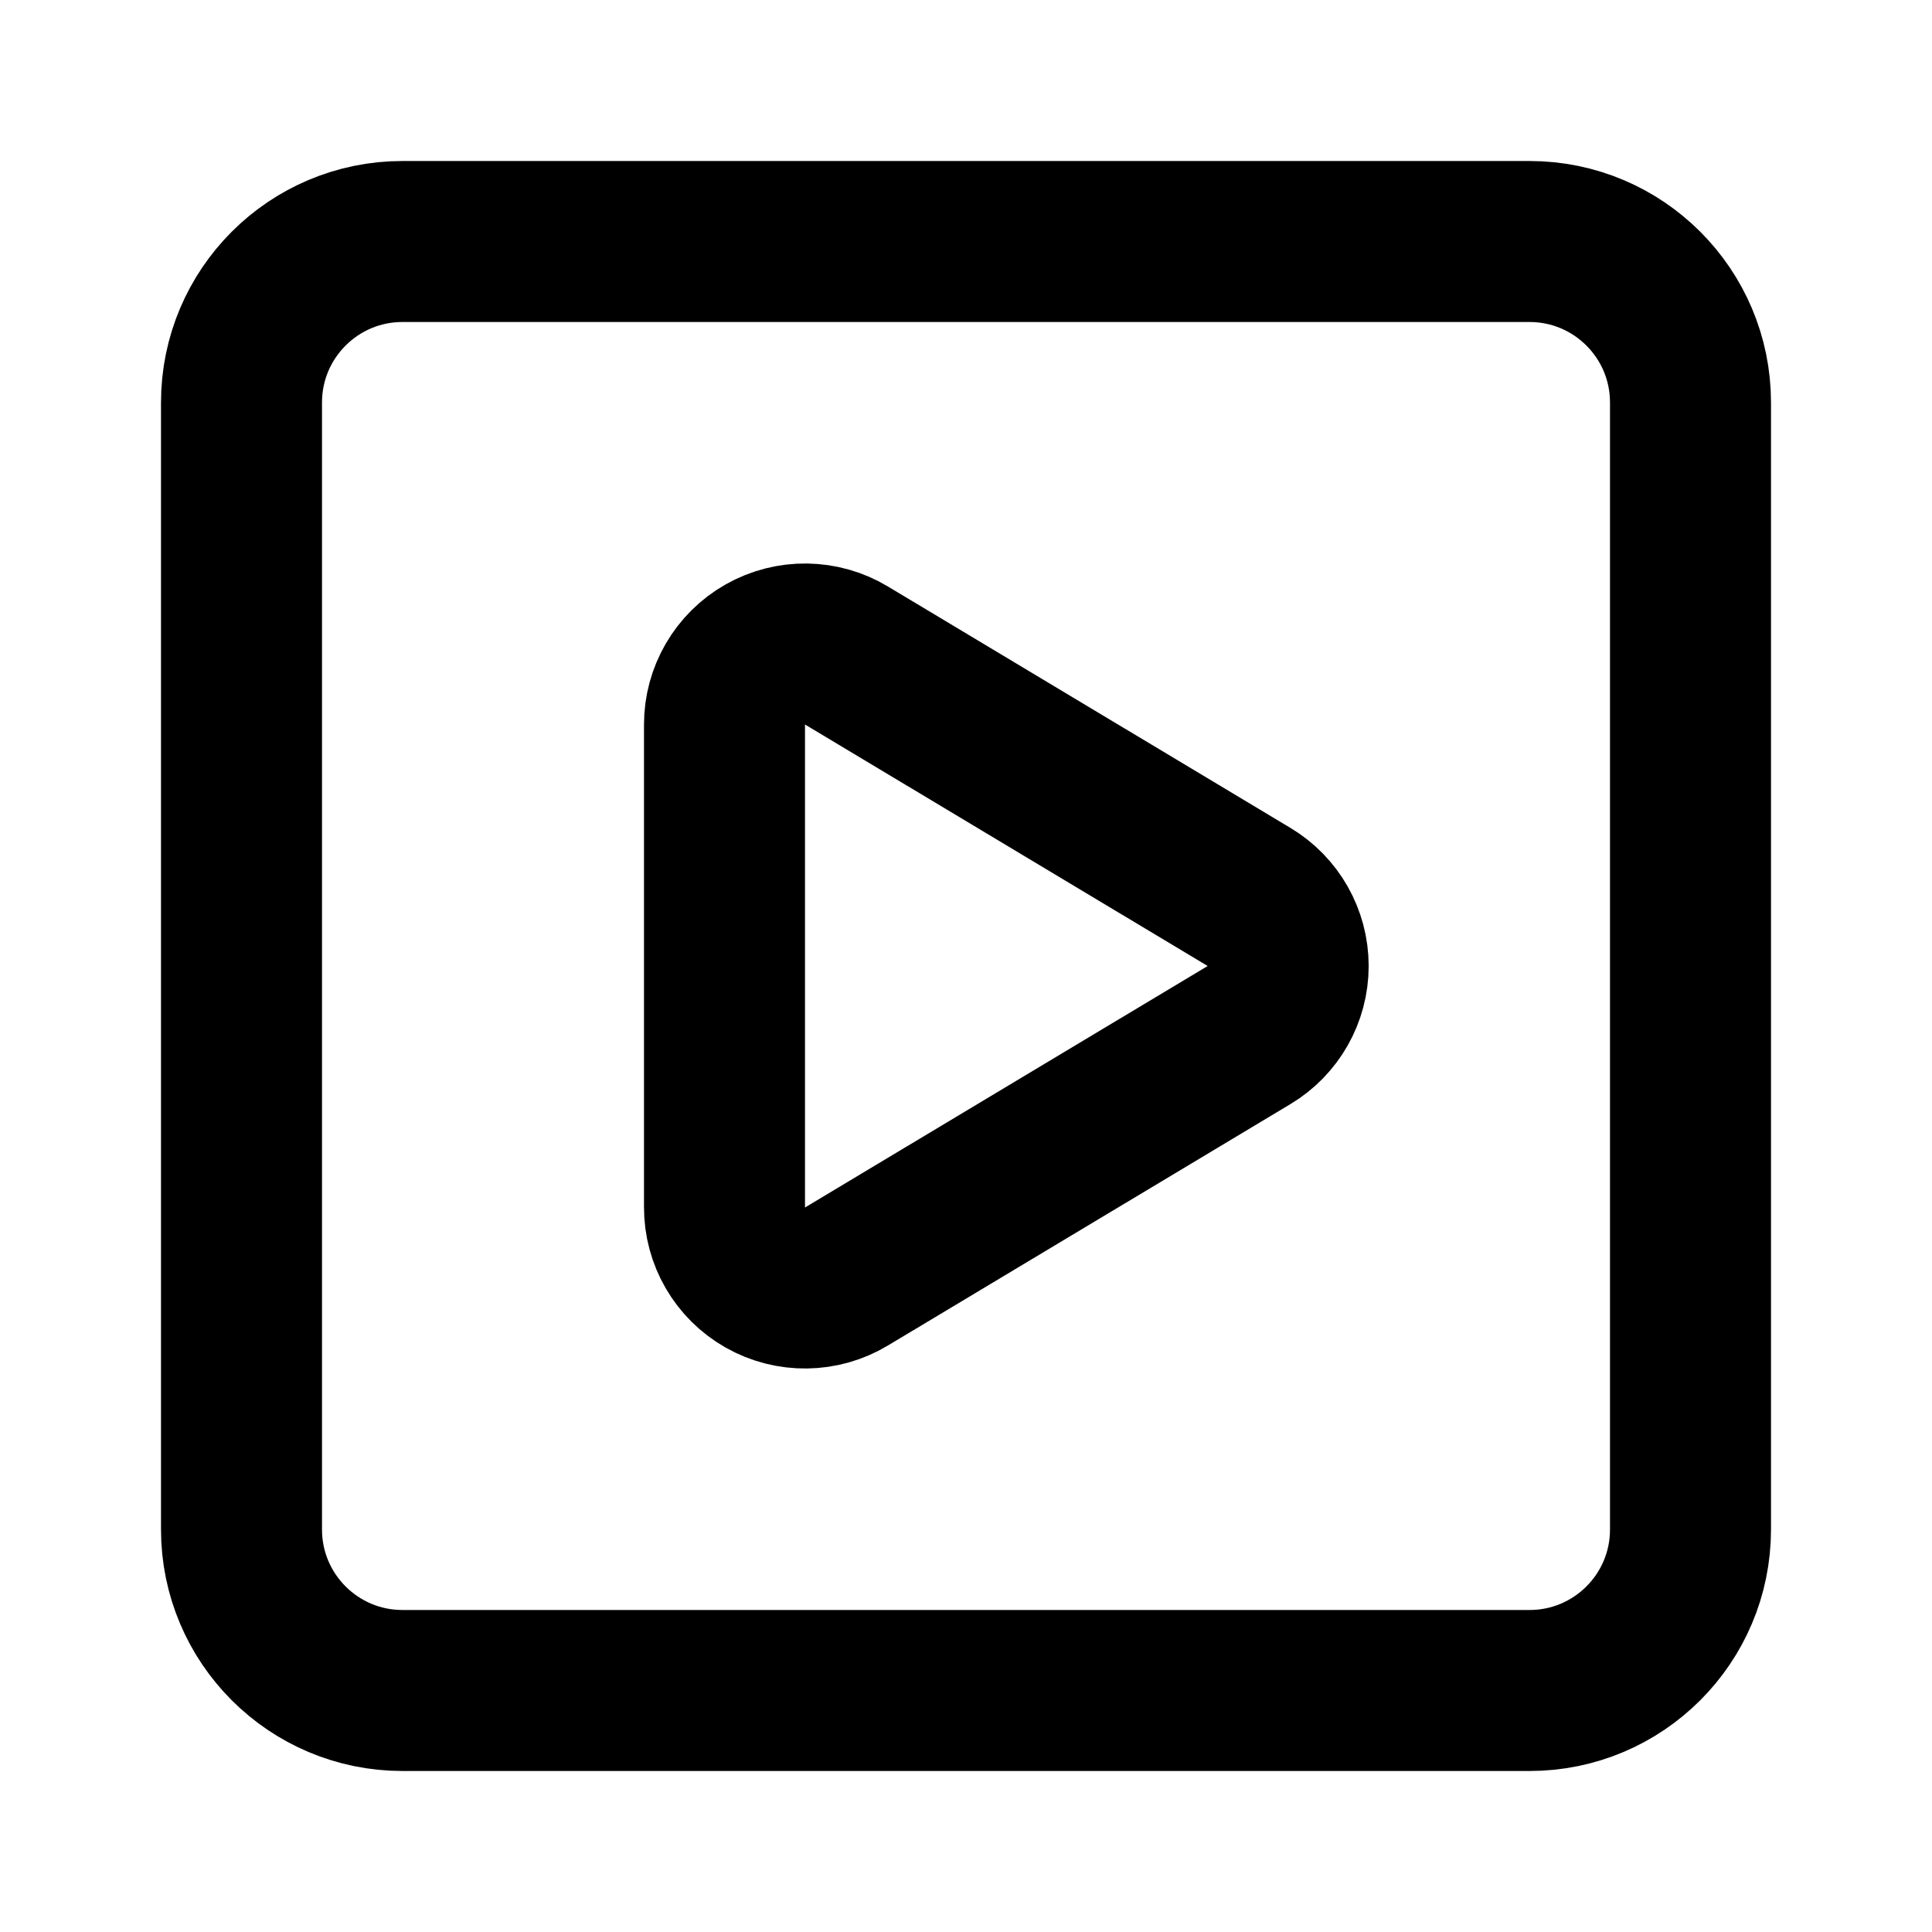
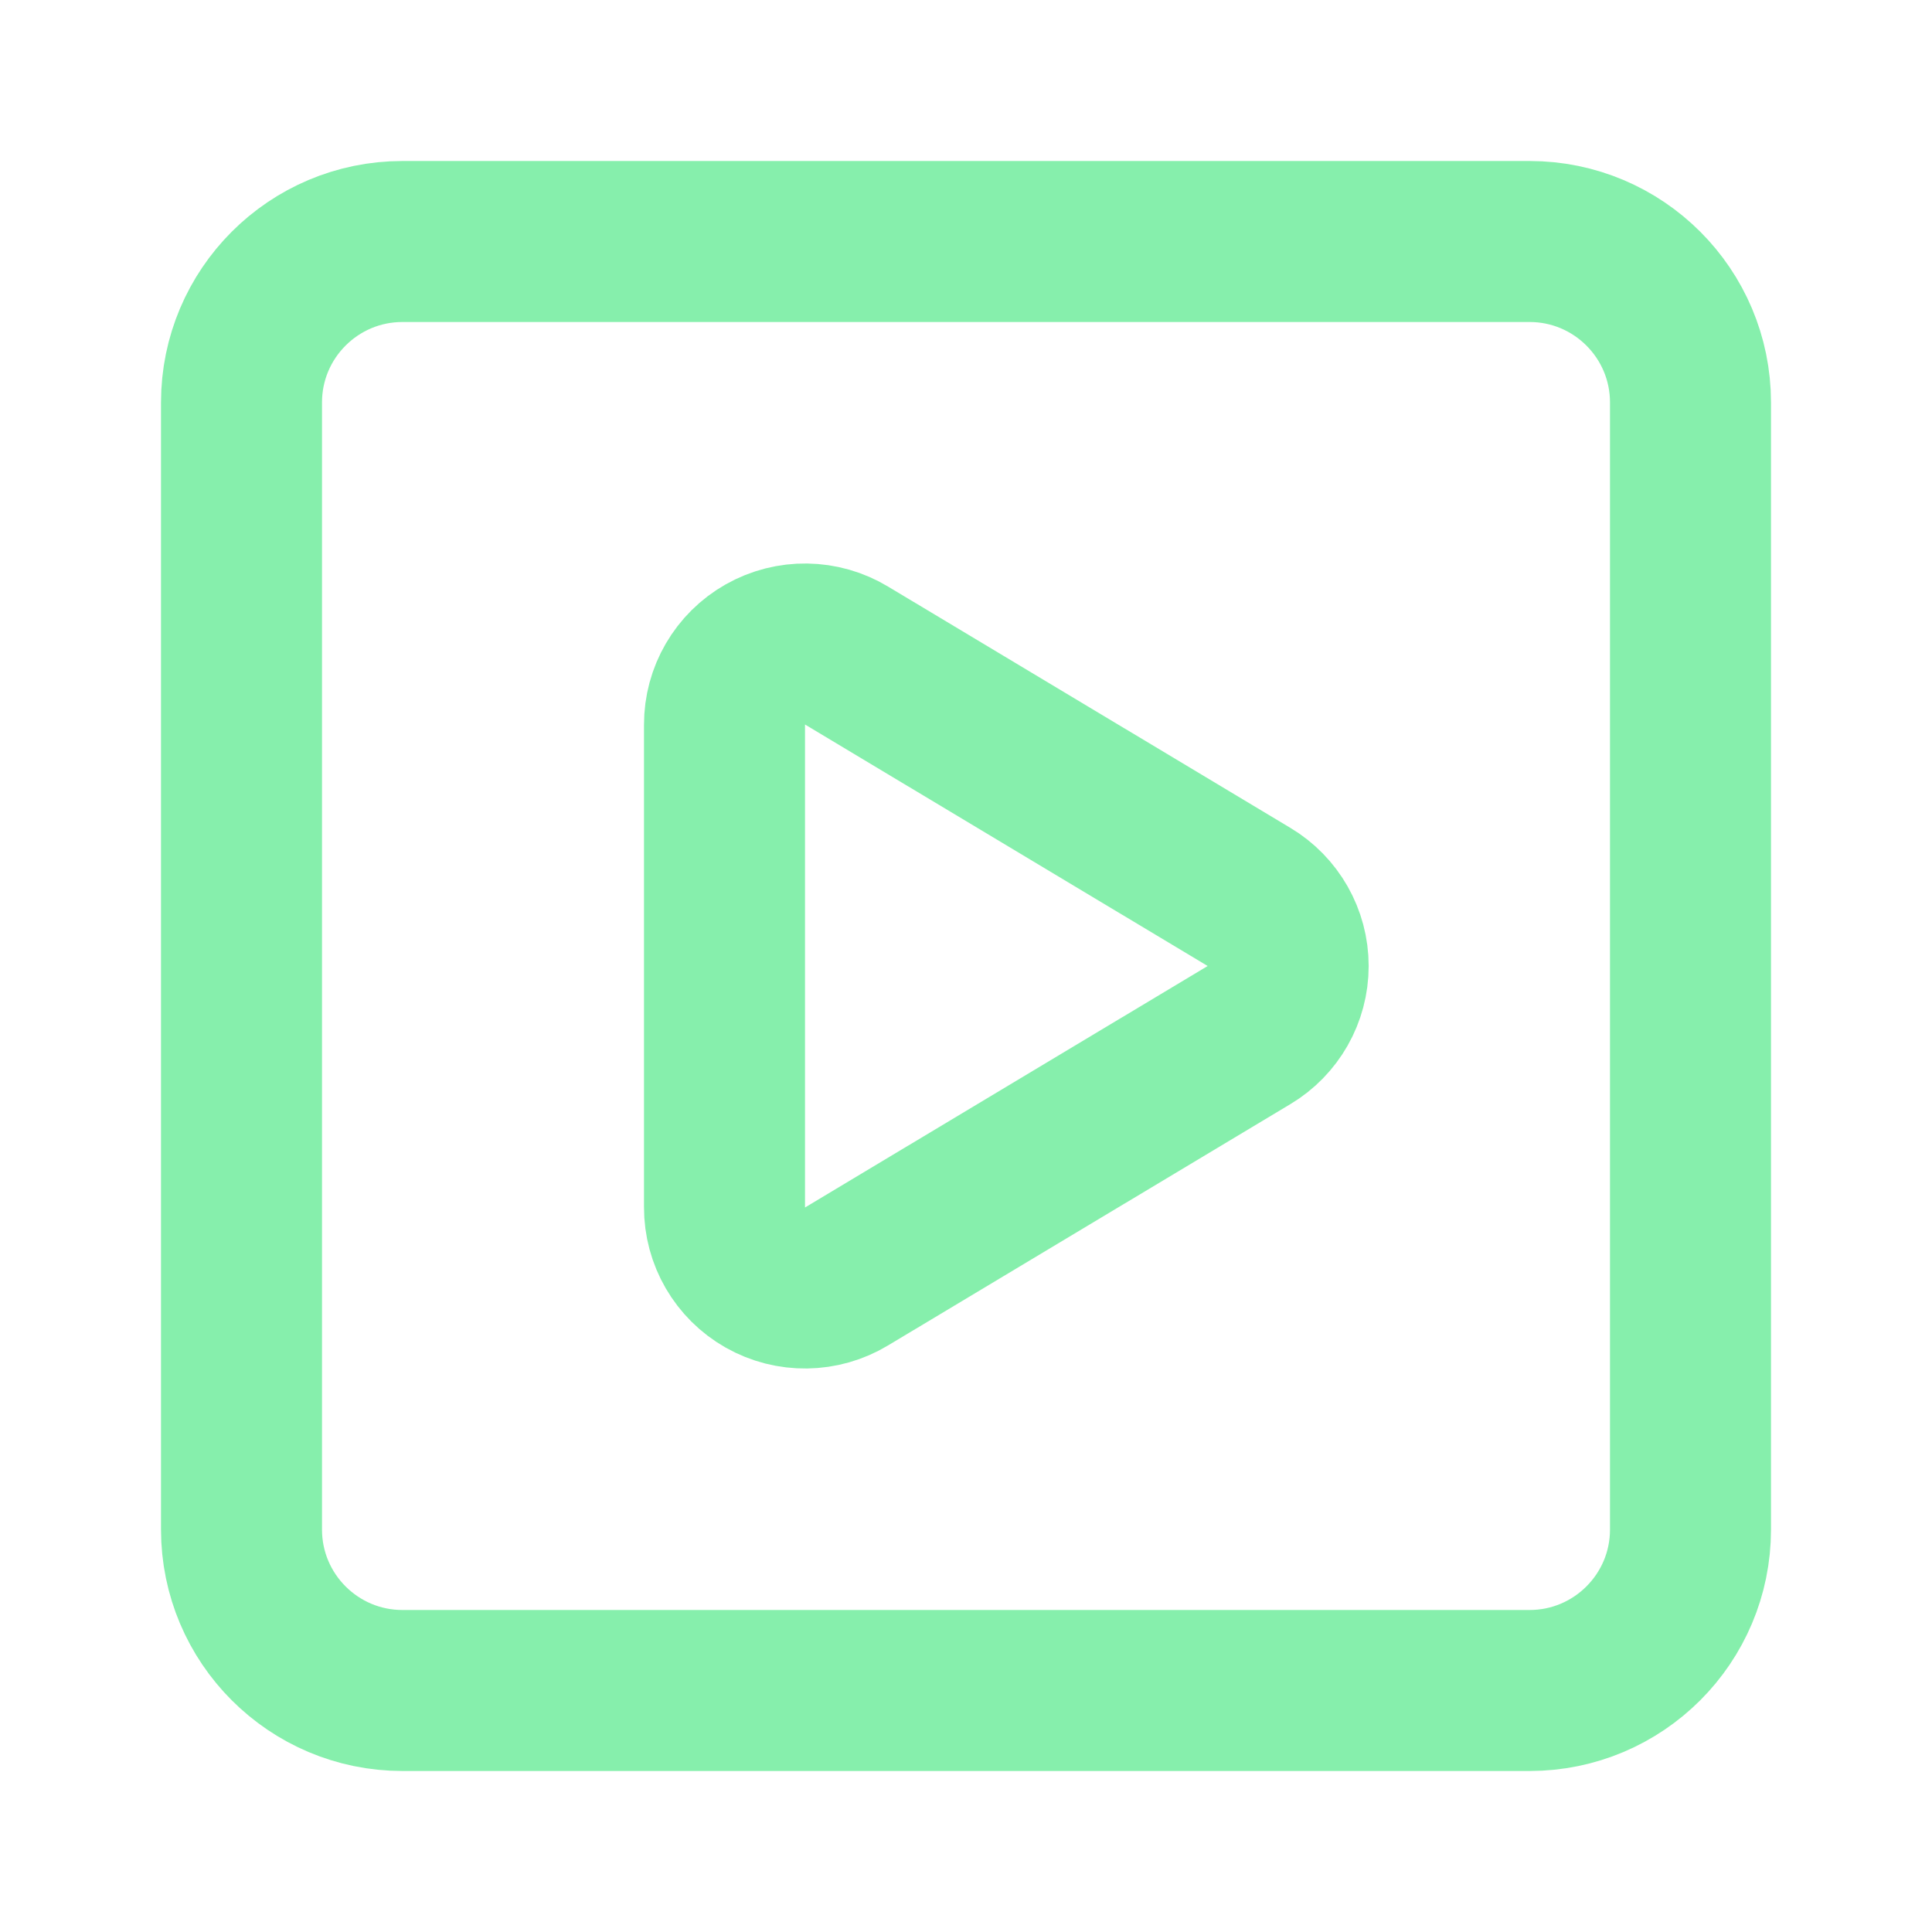
- <svg xmlns="http://www.w3.org/2000/svg" class="lucide lucide-play-square" width="24" height="24" viewBox="0 0 24 24" fill="none" stroke="currentColor" stroke-width="2" stroke-linecap="round" stroke-linejoin="round">
+ <svg xmlns="http://www.w3.org/2000/svg" class="lucide lucide-play-square" width="24" height="24" viewBox="0 0 24 24" fill="none" stroke="#86efac" stroke-width="2" stroke-linecap="round" stroke-linejoin="round">
  <rect x="3" y="3" width="18" height="18" rx="2" />
  <path d="M9 9.003a1 1 0 0 1 1.517-.859l4.997 2.997a1 1 0 0 1 0 1.718l-4.997 2.997A1 1 0 0 1 9 14.996z" />
</svg>
